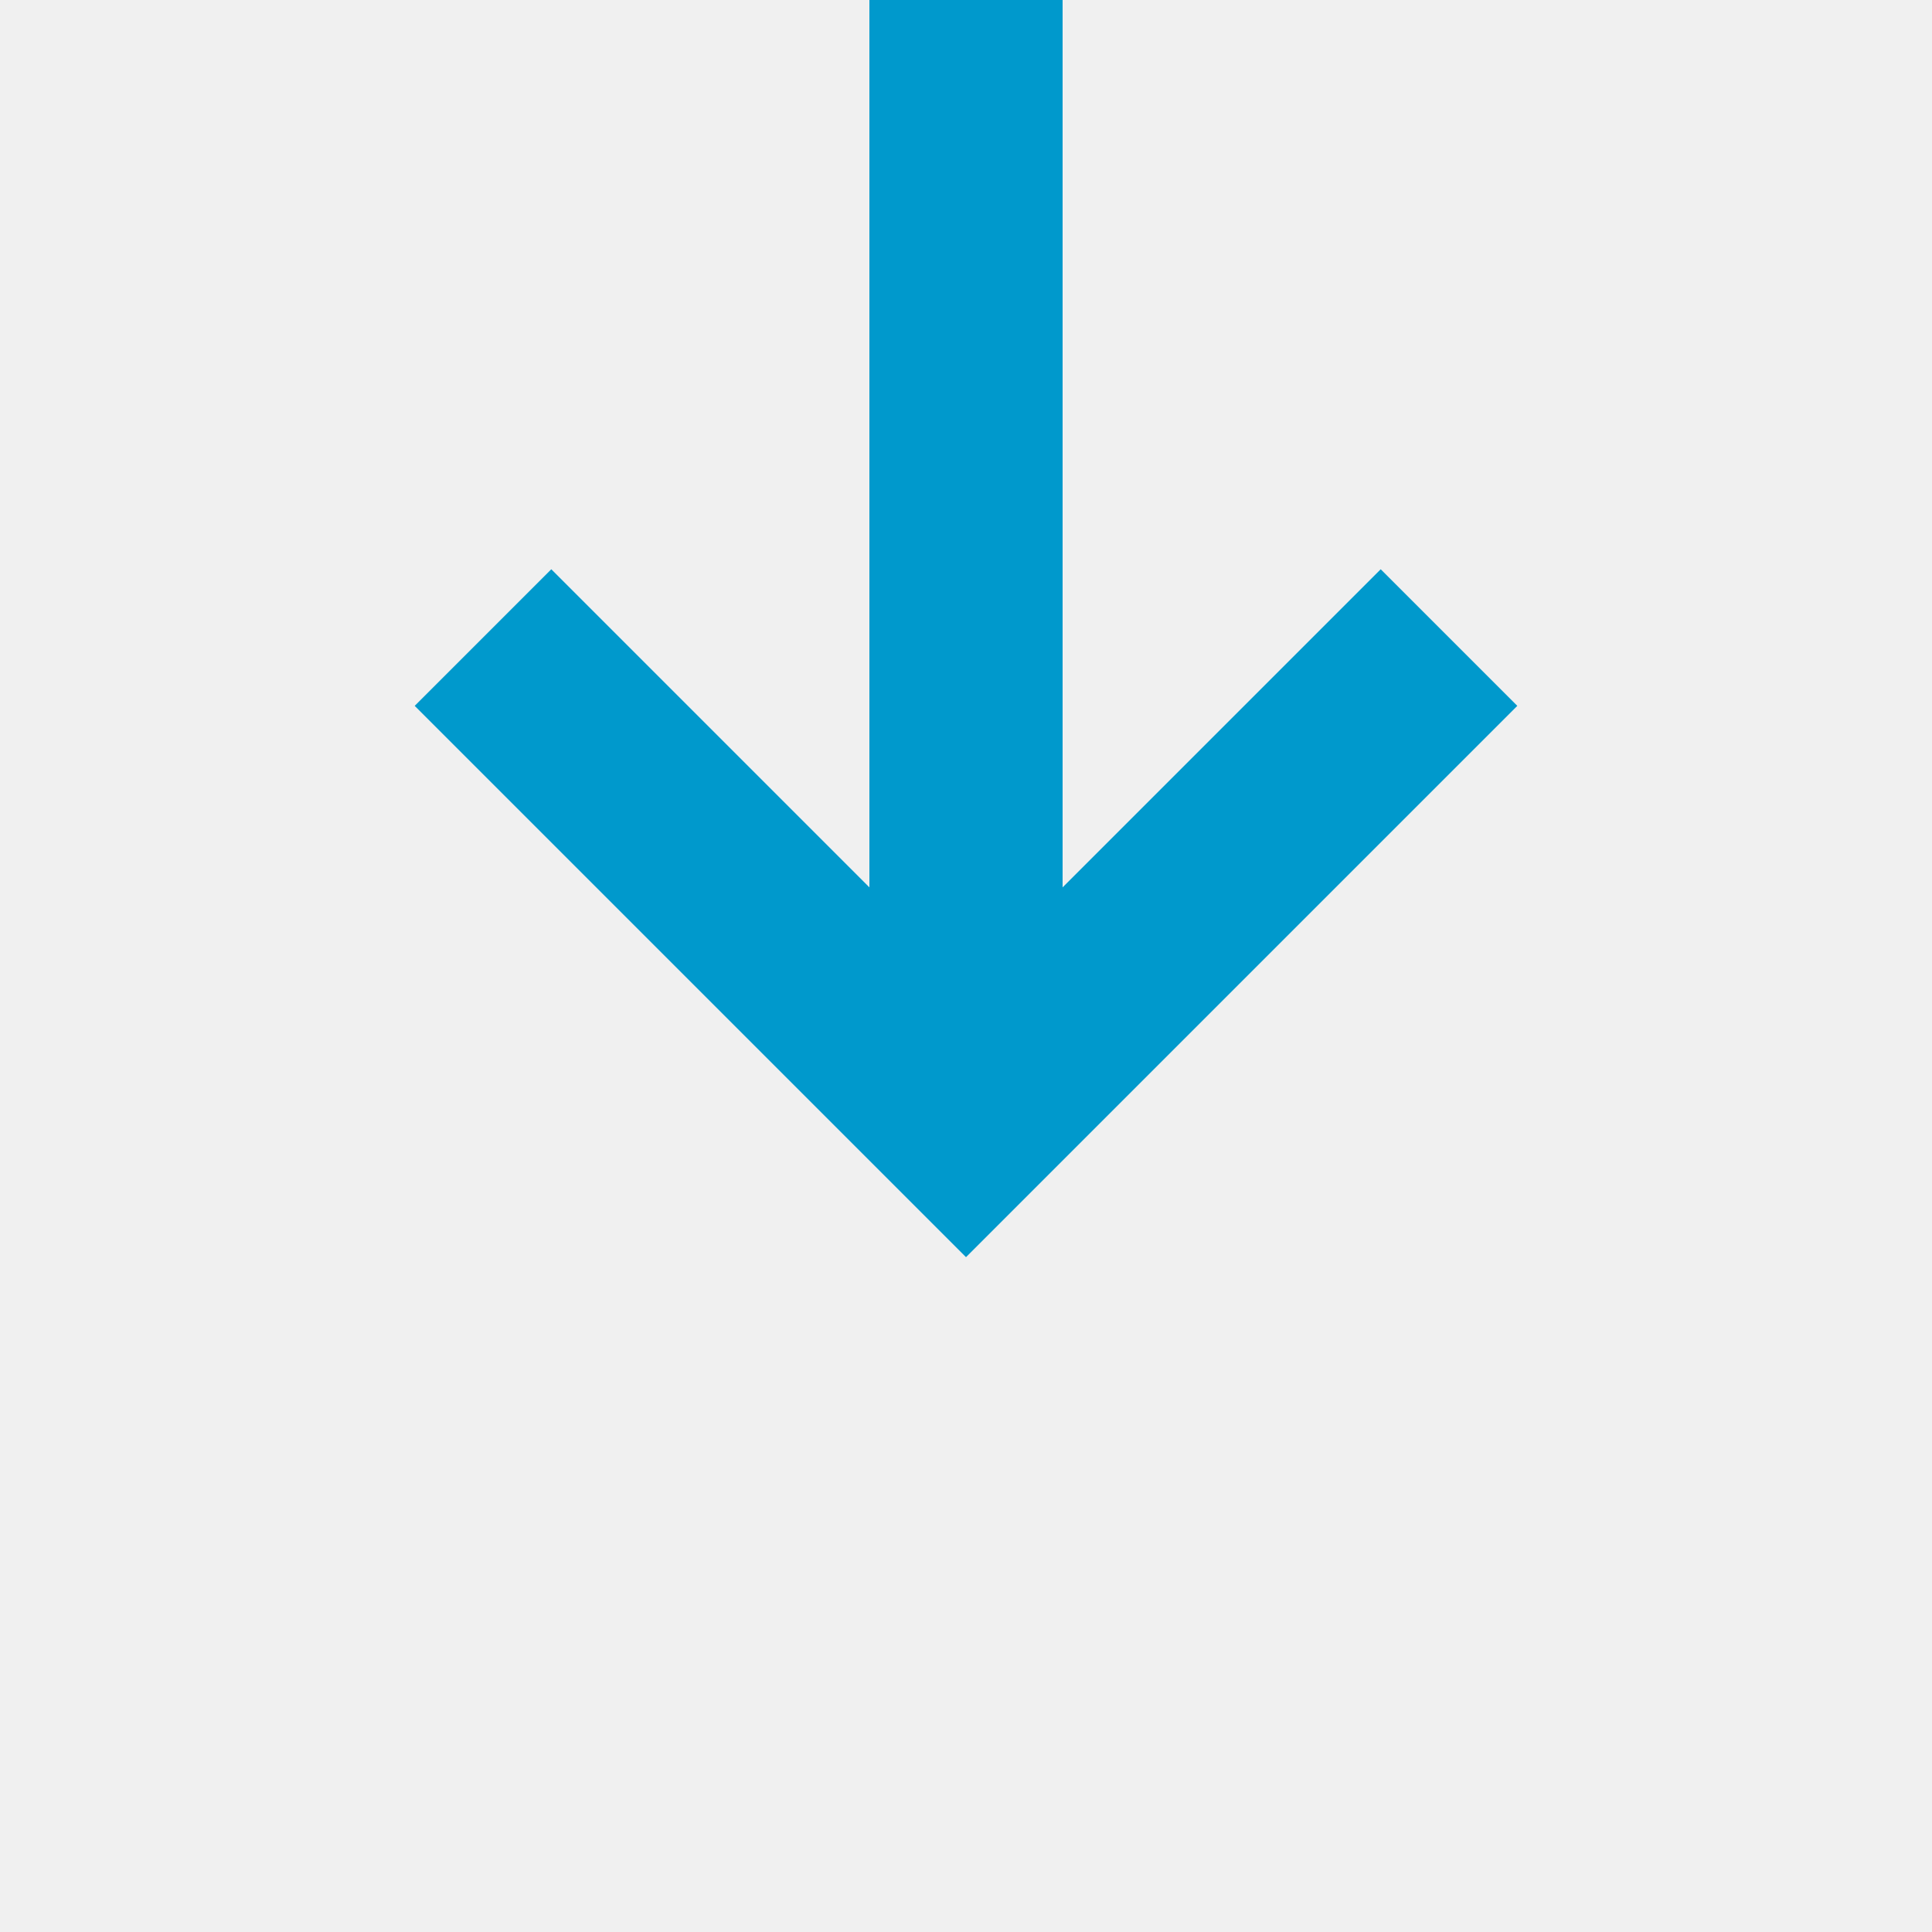
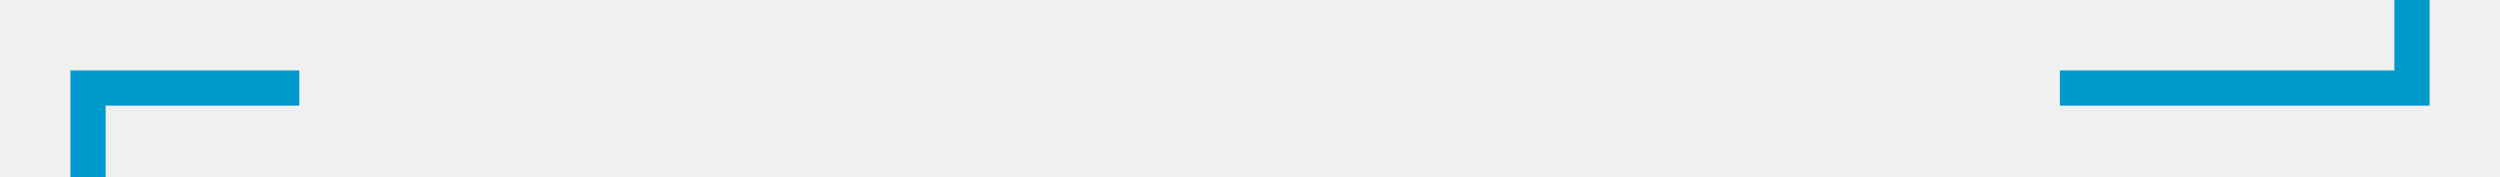
- <svg xmlns="http://www.w3.org/2000/svg" version="1.1" width="20px" height="20px" preserveAspectRatio="xMinYMid meet" viewBox="739 359  20 18">
-   <path d="M 749 330  L 749 369  " stroke-width="2" stroke="#0099cc" fill="none" />
-   <path d="M 753.293 363.893  L 749 368.186  L 744.707 363.893  L 743.293 365.307  L 748.293 370.307  L 749 371.014  L 749.707 370.307  L 754.707 365.307  L 753.293 363.893  Z " fill-rule="nonzero" fill="#0099cc" stroke="none" />
+ <svg xmlns="http://www.w3.org/2000/svg" version="1.1" width="142px" height="10px" preserveAspectRatio="xMinYMid meet" viewBox="480 246  142 8">
+   <defs>
+     <mask fill="white" id="clip501">
+       <path d="M 497 236  L 597 236  L 597 264  L 497 264  Z M 475 227  L 620 227  L 620 290  L 475 290  Z " fill-rule="evenodd" />
+     </mask>
+   </defs>
+   <path d="M 617 227  L 617 250  L 485 250  L 485 279  " stroke-width="2" stroke="#0099cc" fill="none" mask="url(#clip501)" />
+   <path d="M 489.293 273.893  L 485 278.186  L 480.707 273.893  L 479.293 275.307  L 484.293 280.307  L 485 281.014  L 485.707 280.307  L 490.707 275.307  L 489.293 273.893  Z " fill-rule="nonzero" fill="#0099cc" stroke="none" mask="url(#clip501)" />
</svg>
